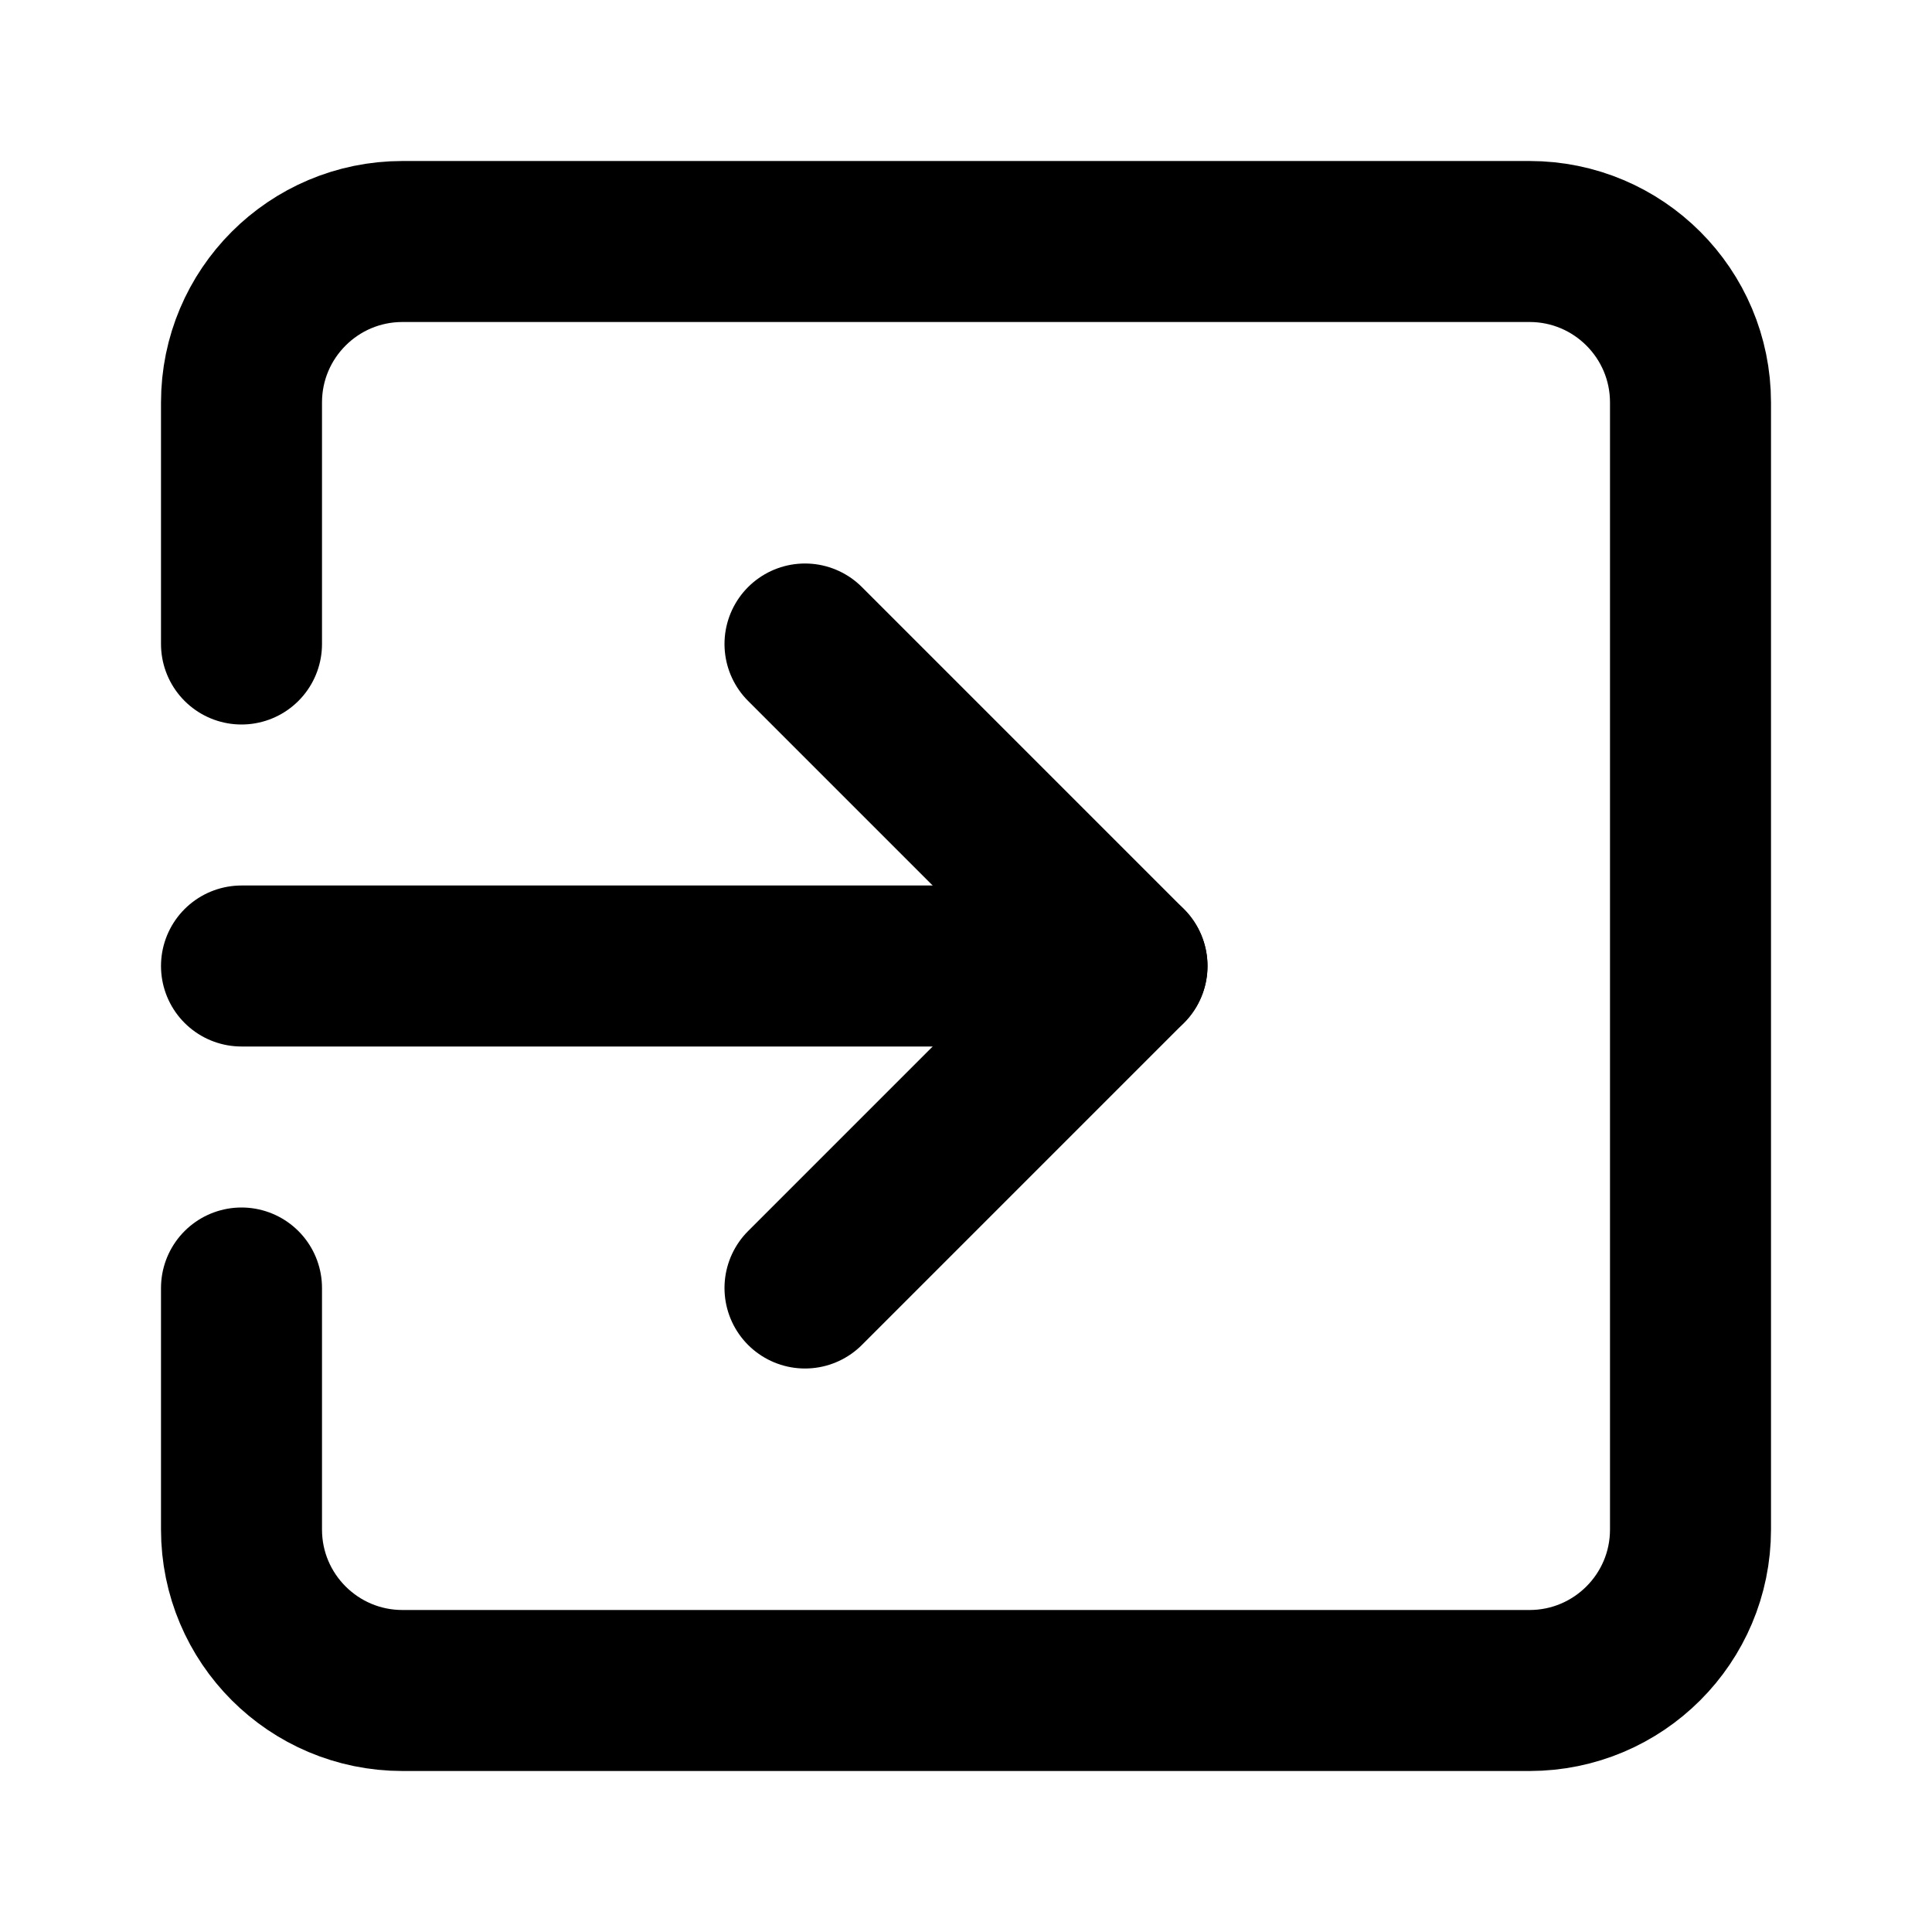
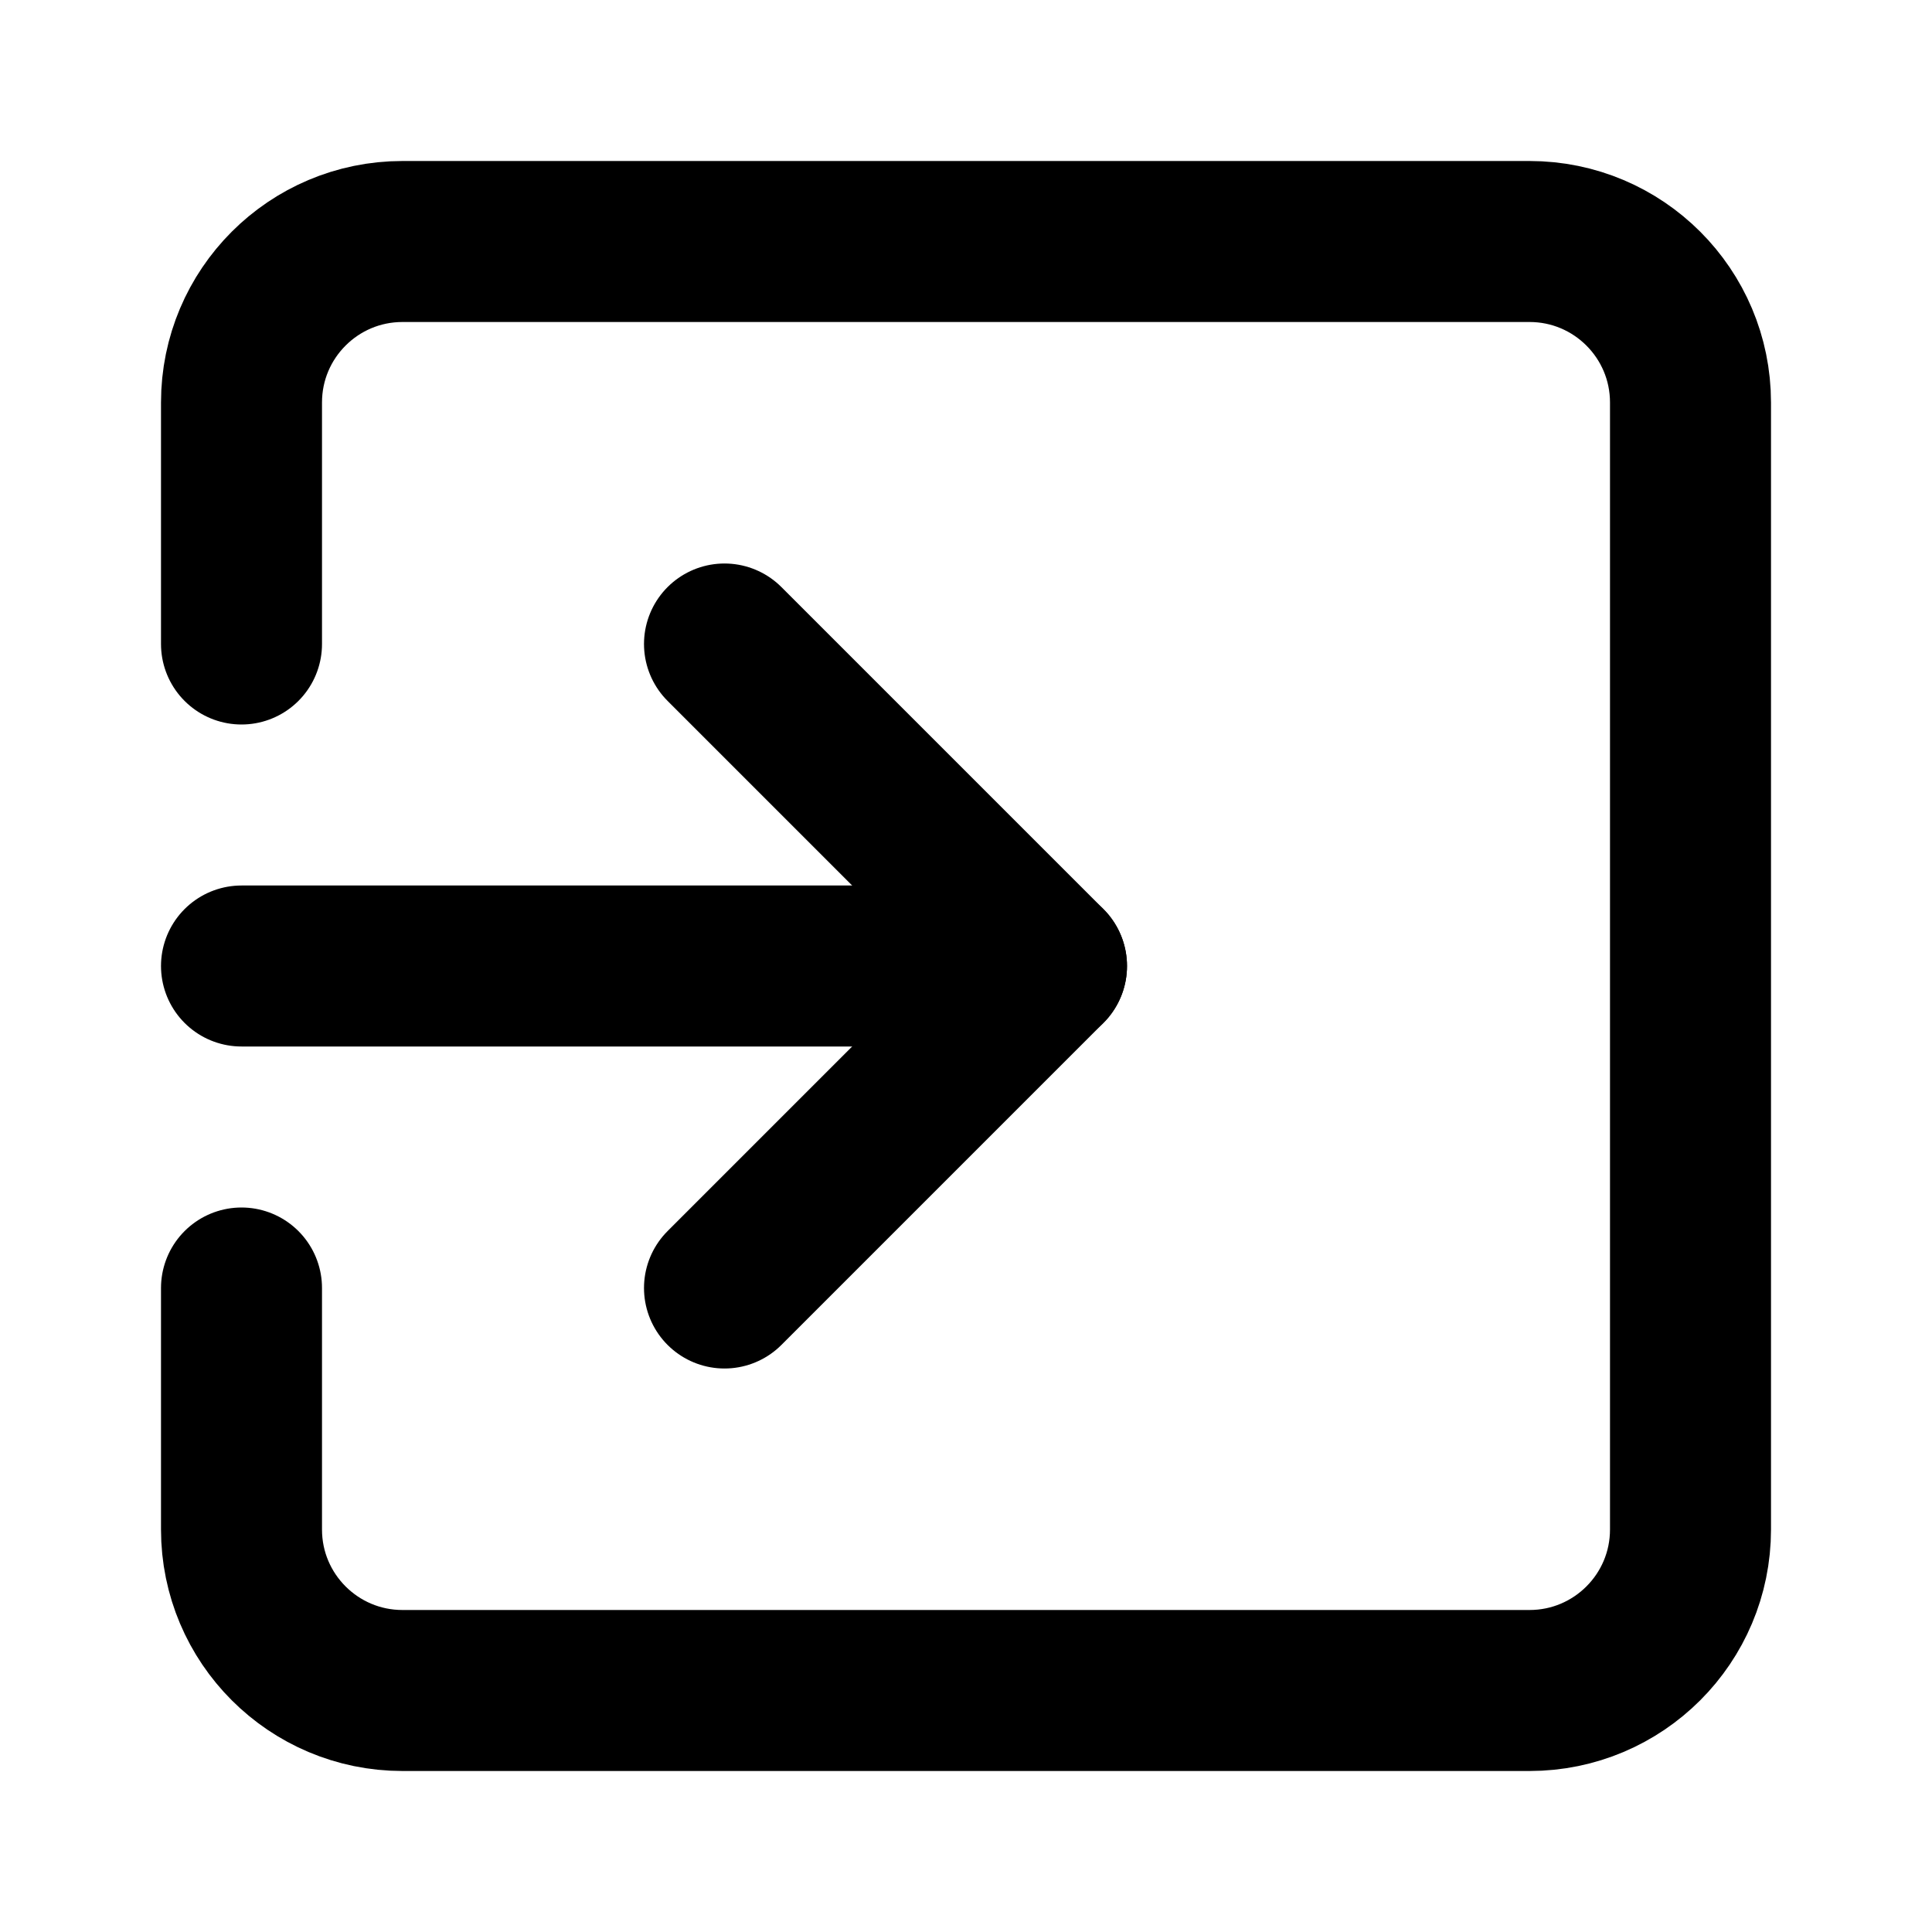
<svg xmlns="http://www.w3.org/2000/svg" class="lucide lucide-square-arrow-right-enter" width="24" height="24" viewBox="0 0 24 24" fill="none" stroke="currentColor" stroke-width="2" stroke-linecap="round" stroke-linejoin="round">
-   <path d="M10 16l4 -4l-4 -4" />
-   <path d="M3 12h11" />
+   <path d="M3 12h10" />
  <path d="M3 8v-3a2 2 0 0 1 2 -2h14a2 2 0 0 1 2 2v14a2 2 0 0 1 -2 2h-14a2 2 0 0 1 -2 -2v-3" />
+   <path d="M9 16l4 -4l-4 -4" />
</svg>
